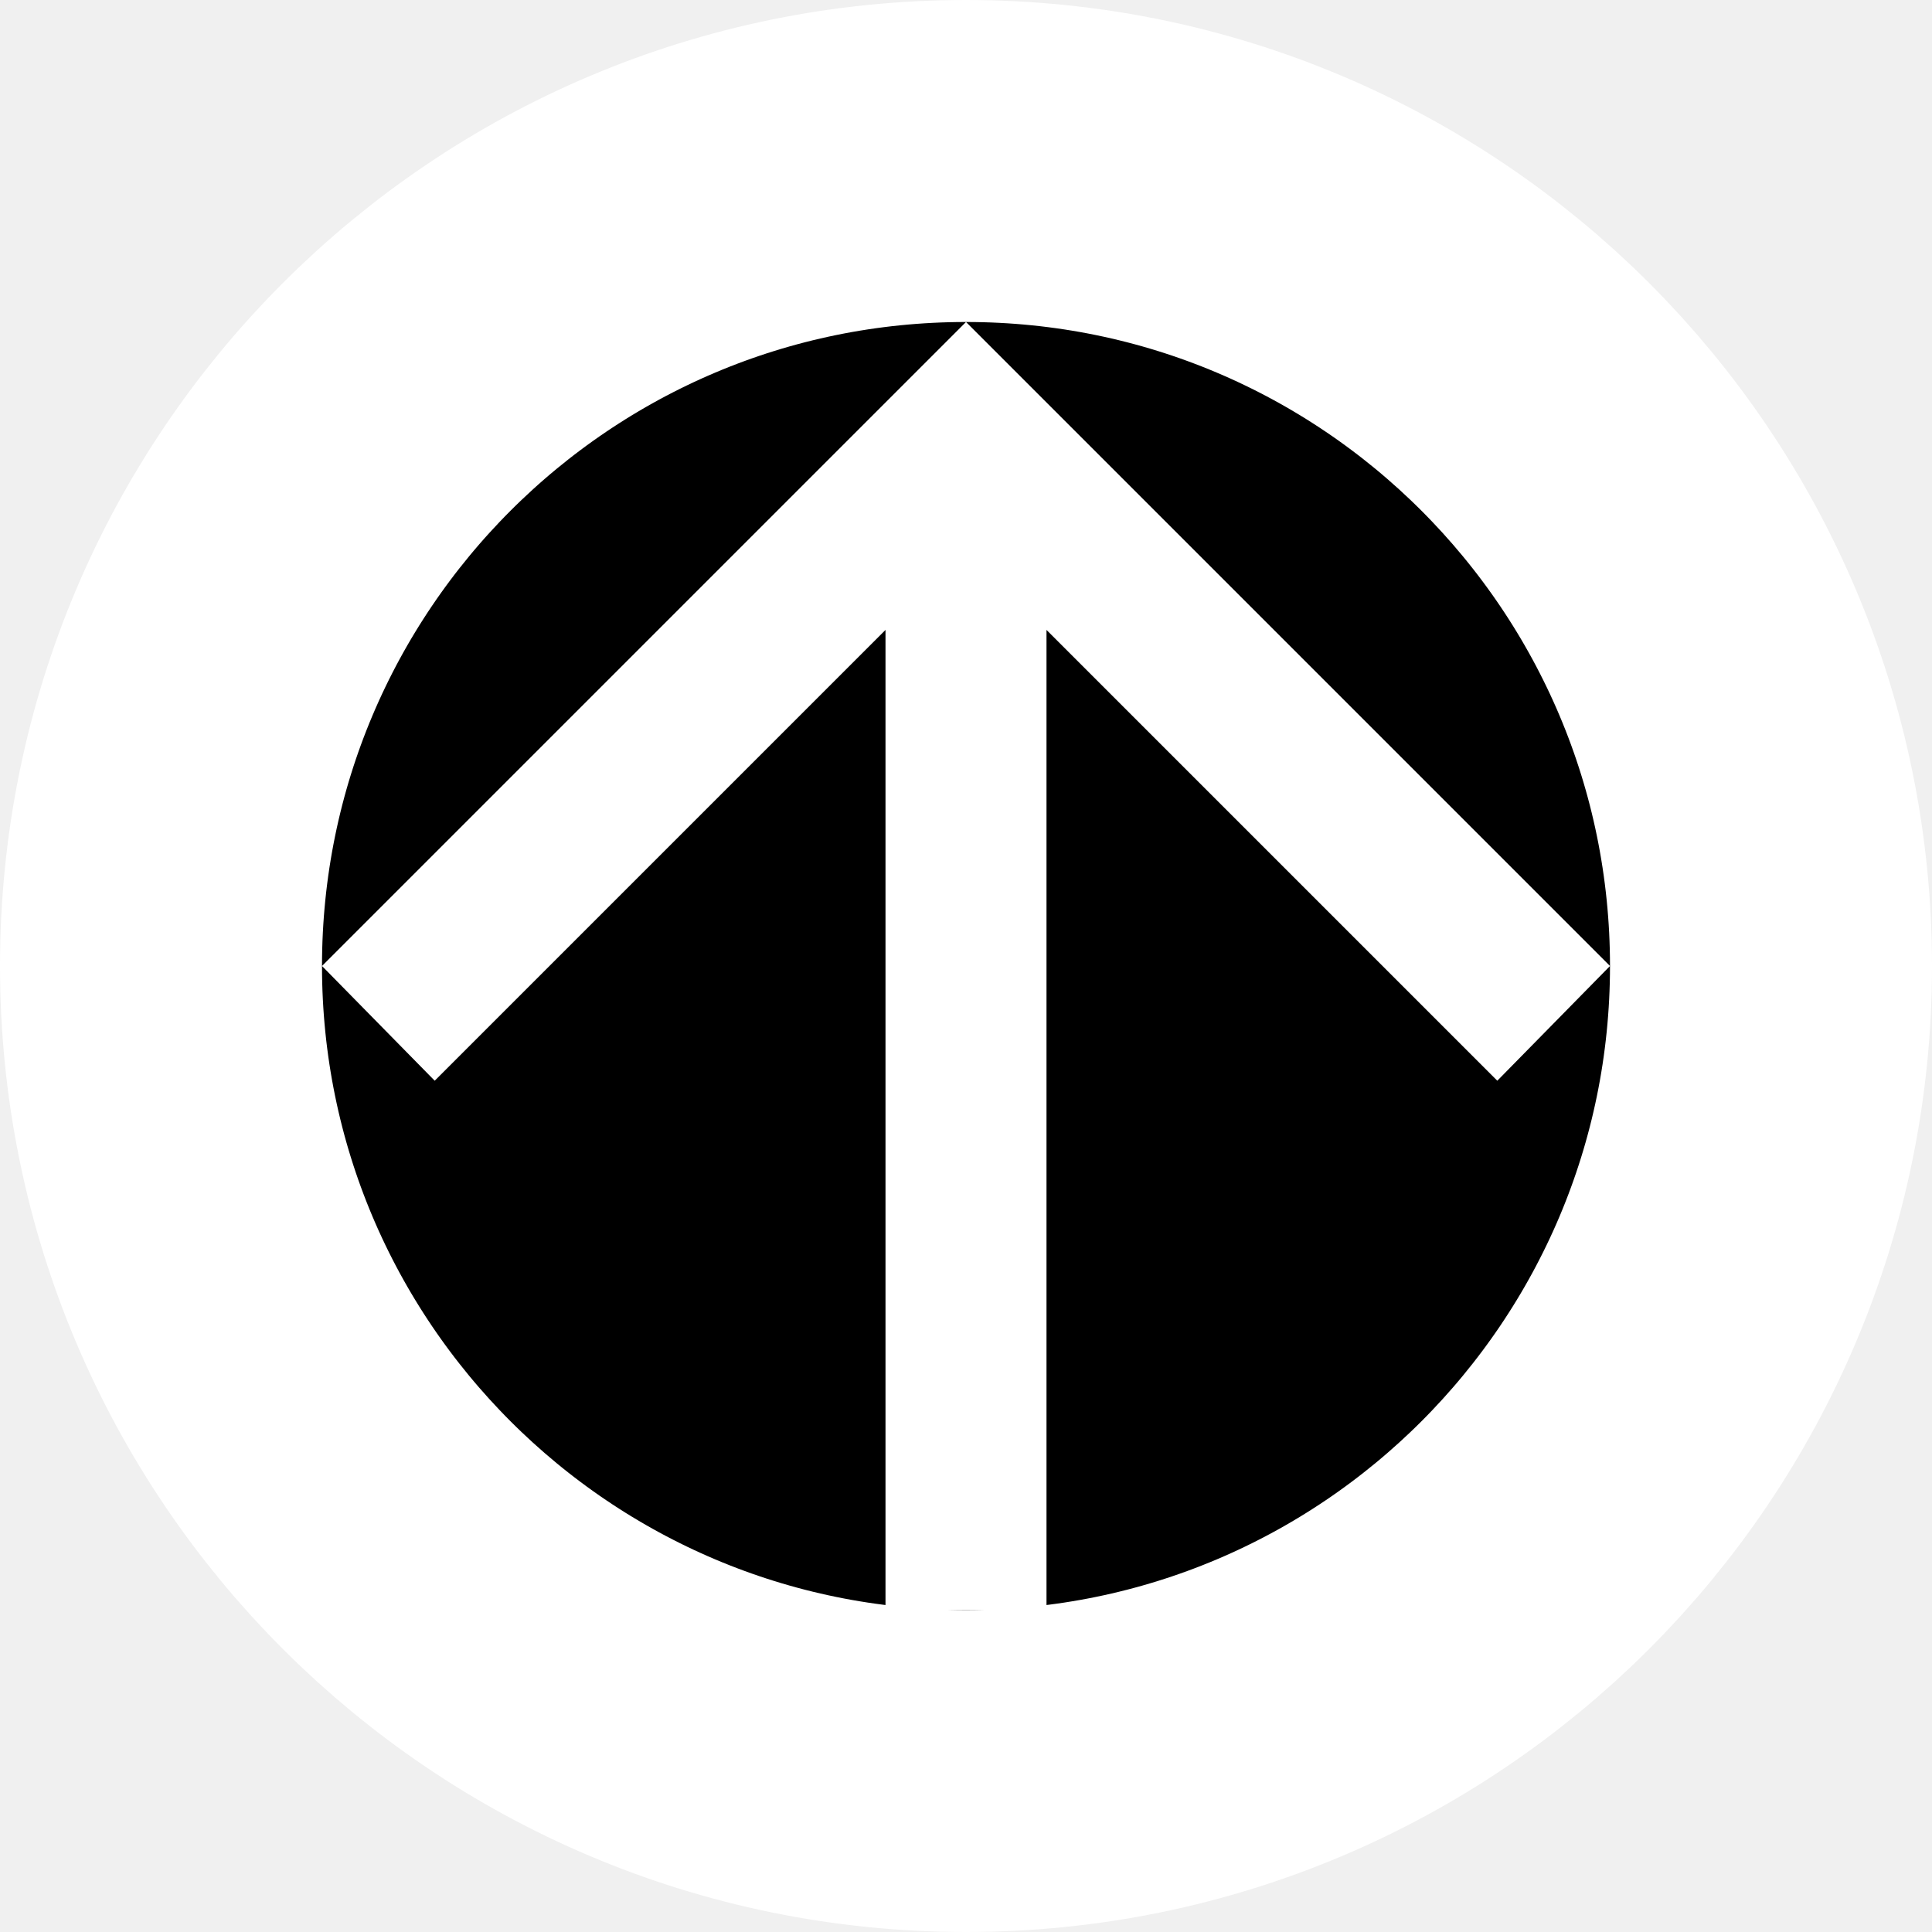
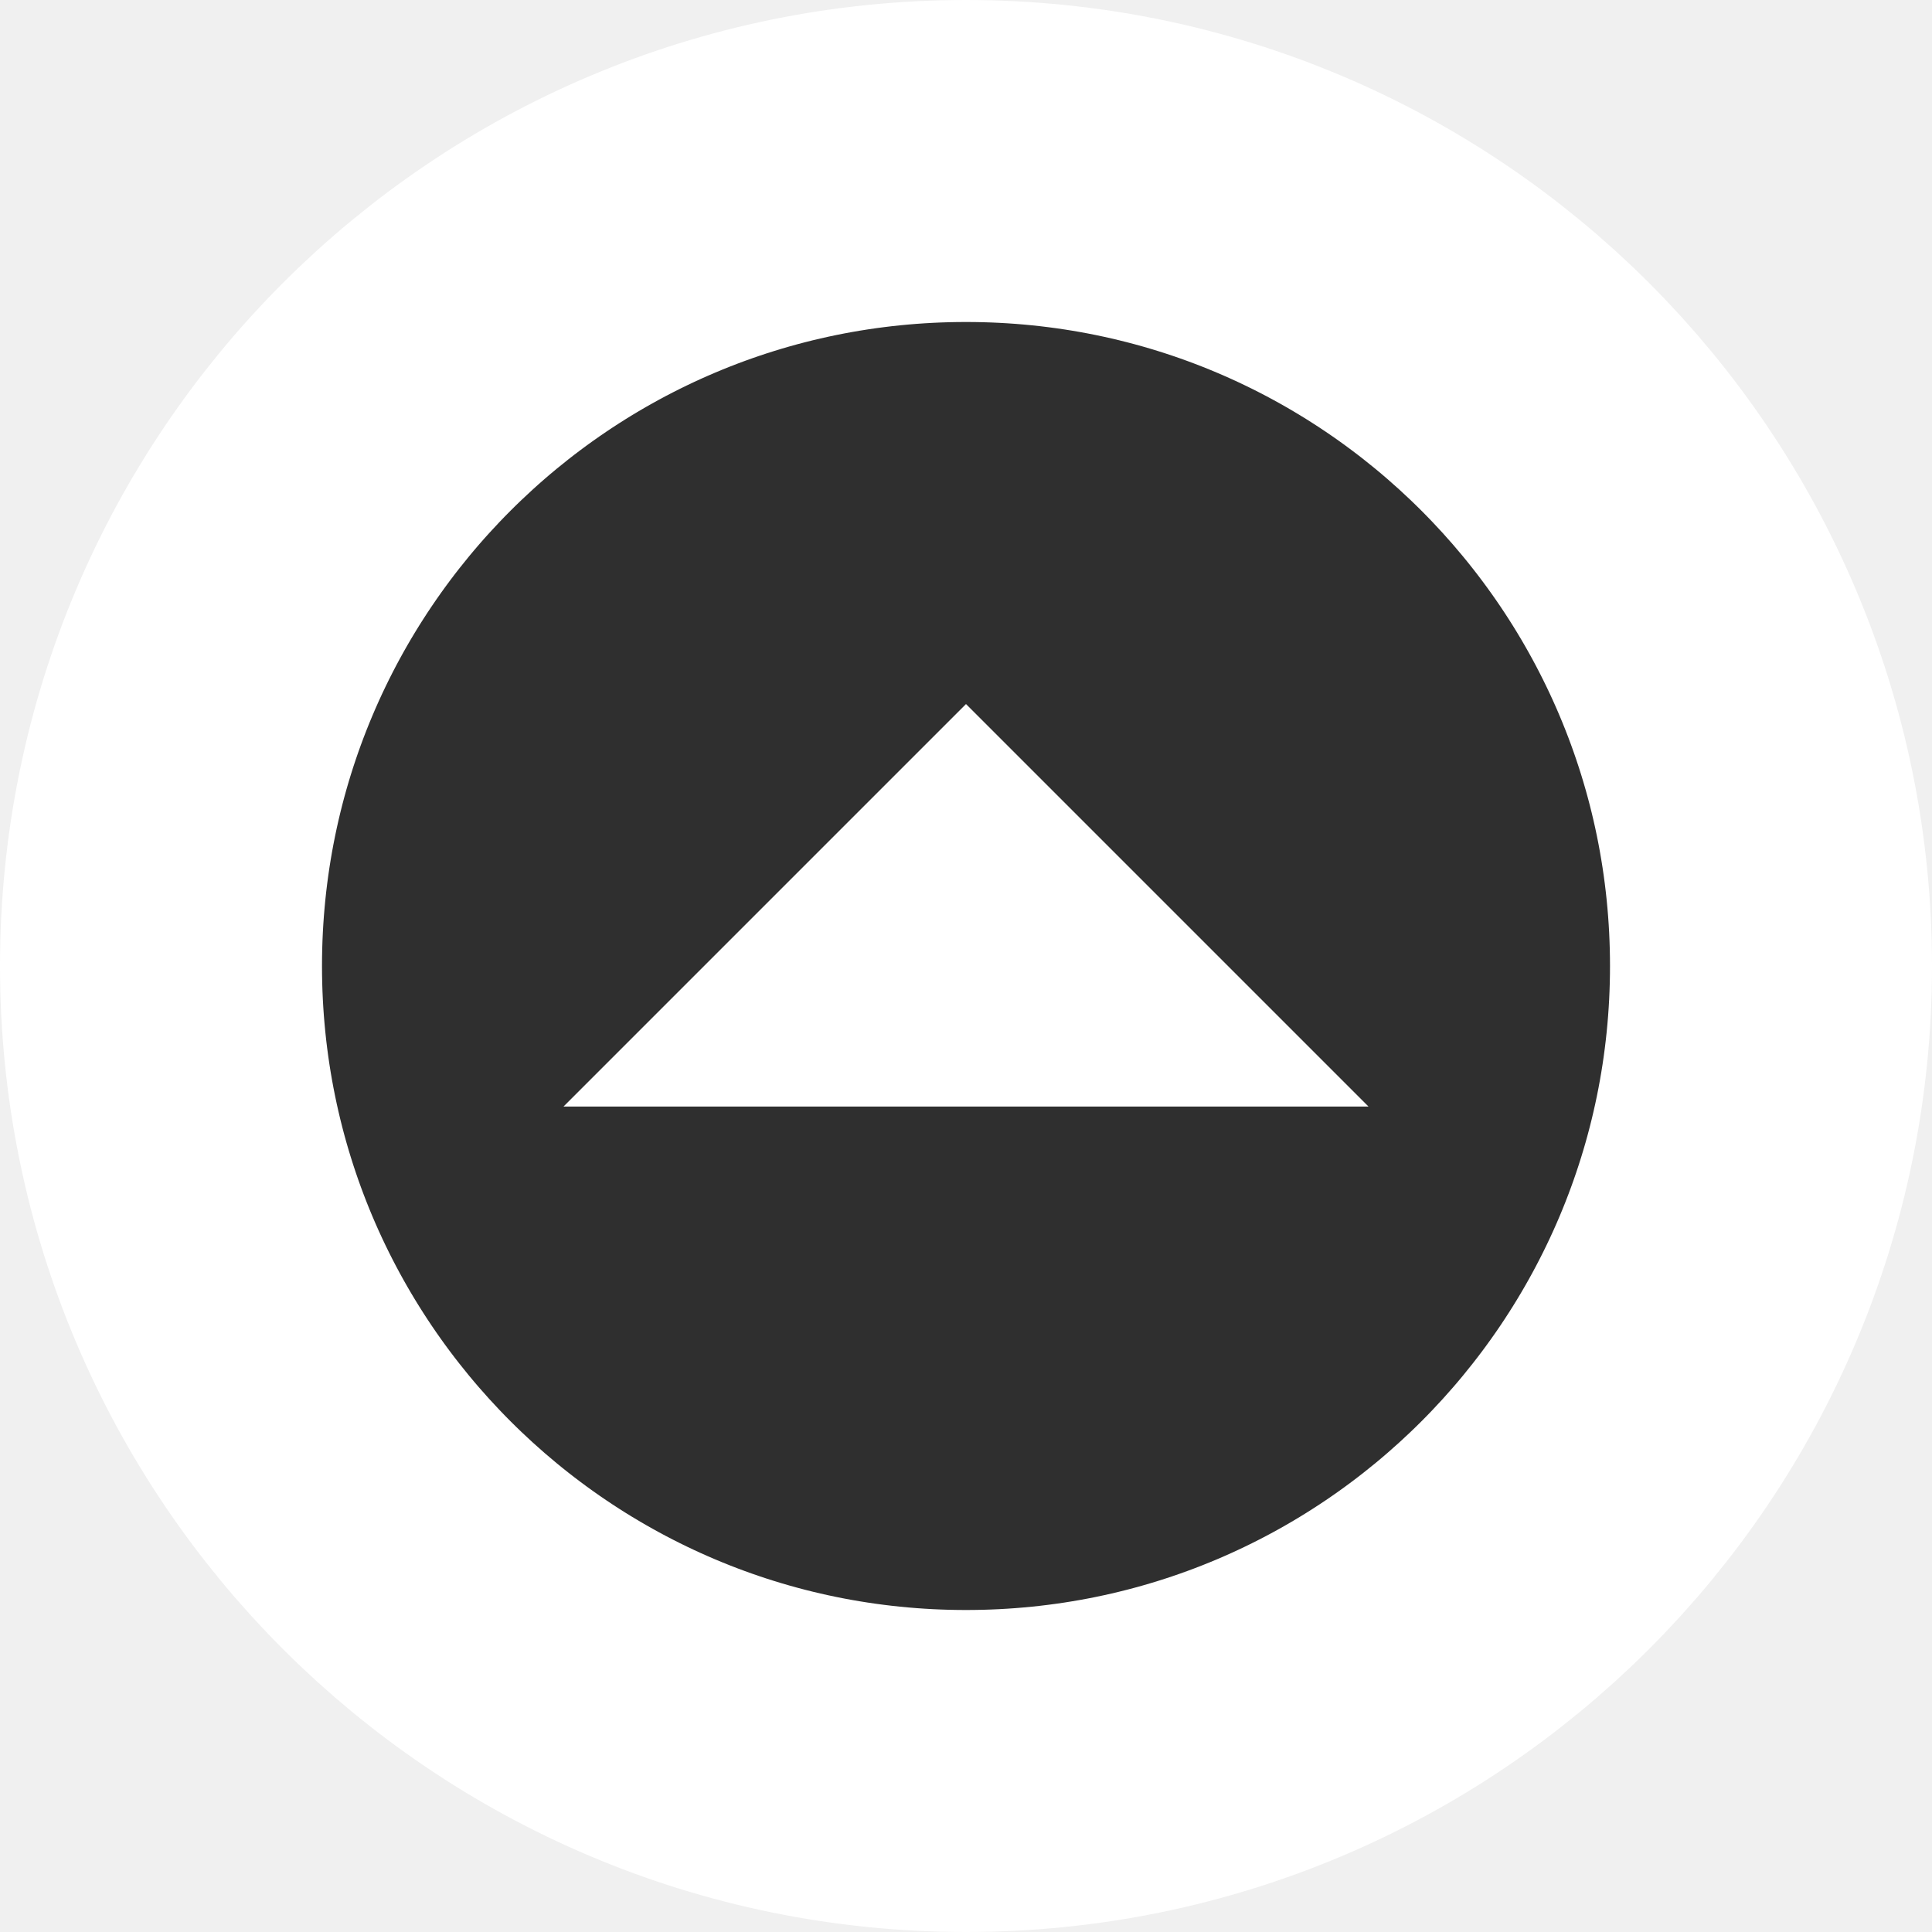
<svg xmlns="http://www.w3.org/2000/svg" width="24" height="24" viewBox="0 0 24 24" fill="none" version="1.1" id="svg11">
  <defs id="defs15" />
-   <circle cx="12" cy="12" fill="#2F5F00" stroke="white" stroke-width="4" id="circle9" style="fill:#000000;fill-opacity:1" r="10" />
-   <path d="M 11,7.825 5.4,13.425 4,12 12,4 20,12 18.6,13.425 13,7.825 V 20 h -2 z" id="path2271" style="fill:#ffffff;stroke-width:0.025" />
+   <circle cx="12" cy="12" fill="#2F5F00" stroke="white" stroke-width="4" id="circle9" style="fill:#2f2f2f;fill-opacity:1" r="10" />
+   <path d="M 7,13.746 12,8.746 17,13.746 Z" id="path909" style="fill:#ffffff;stroke-width:0.025" />
</svg>
